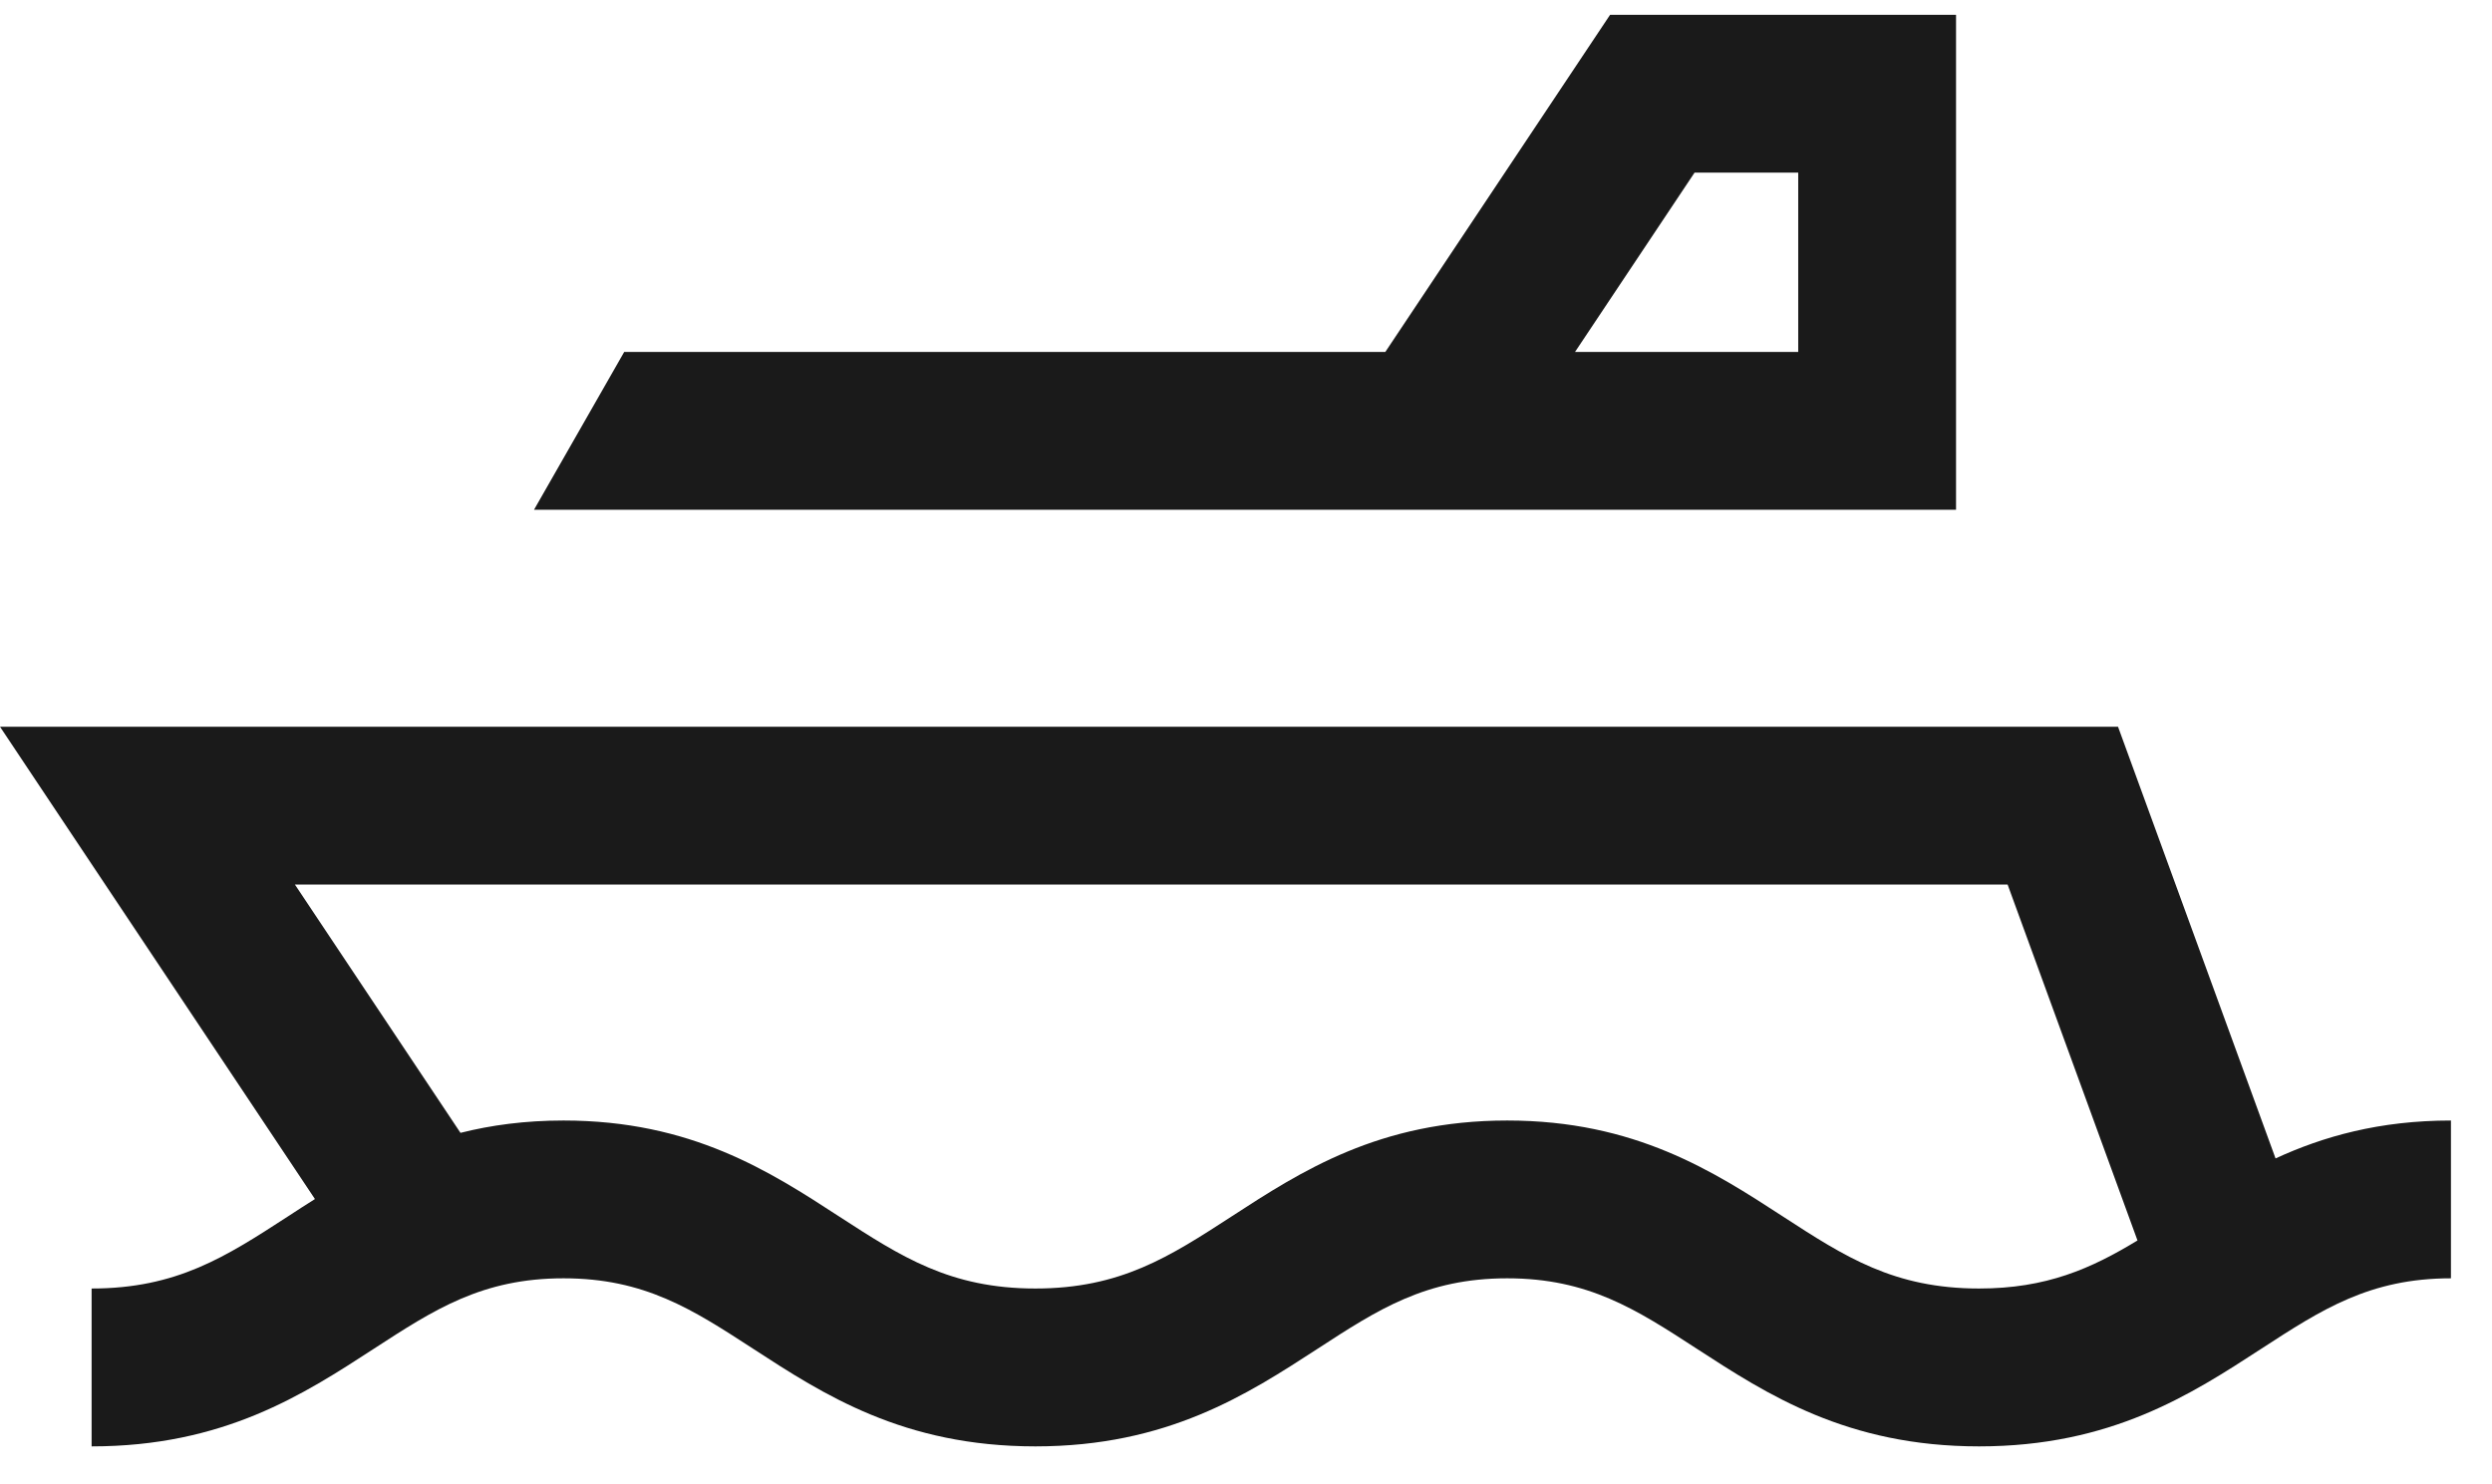
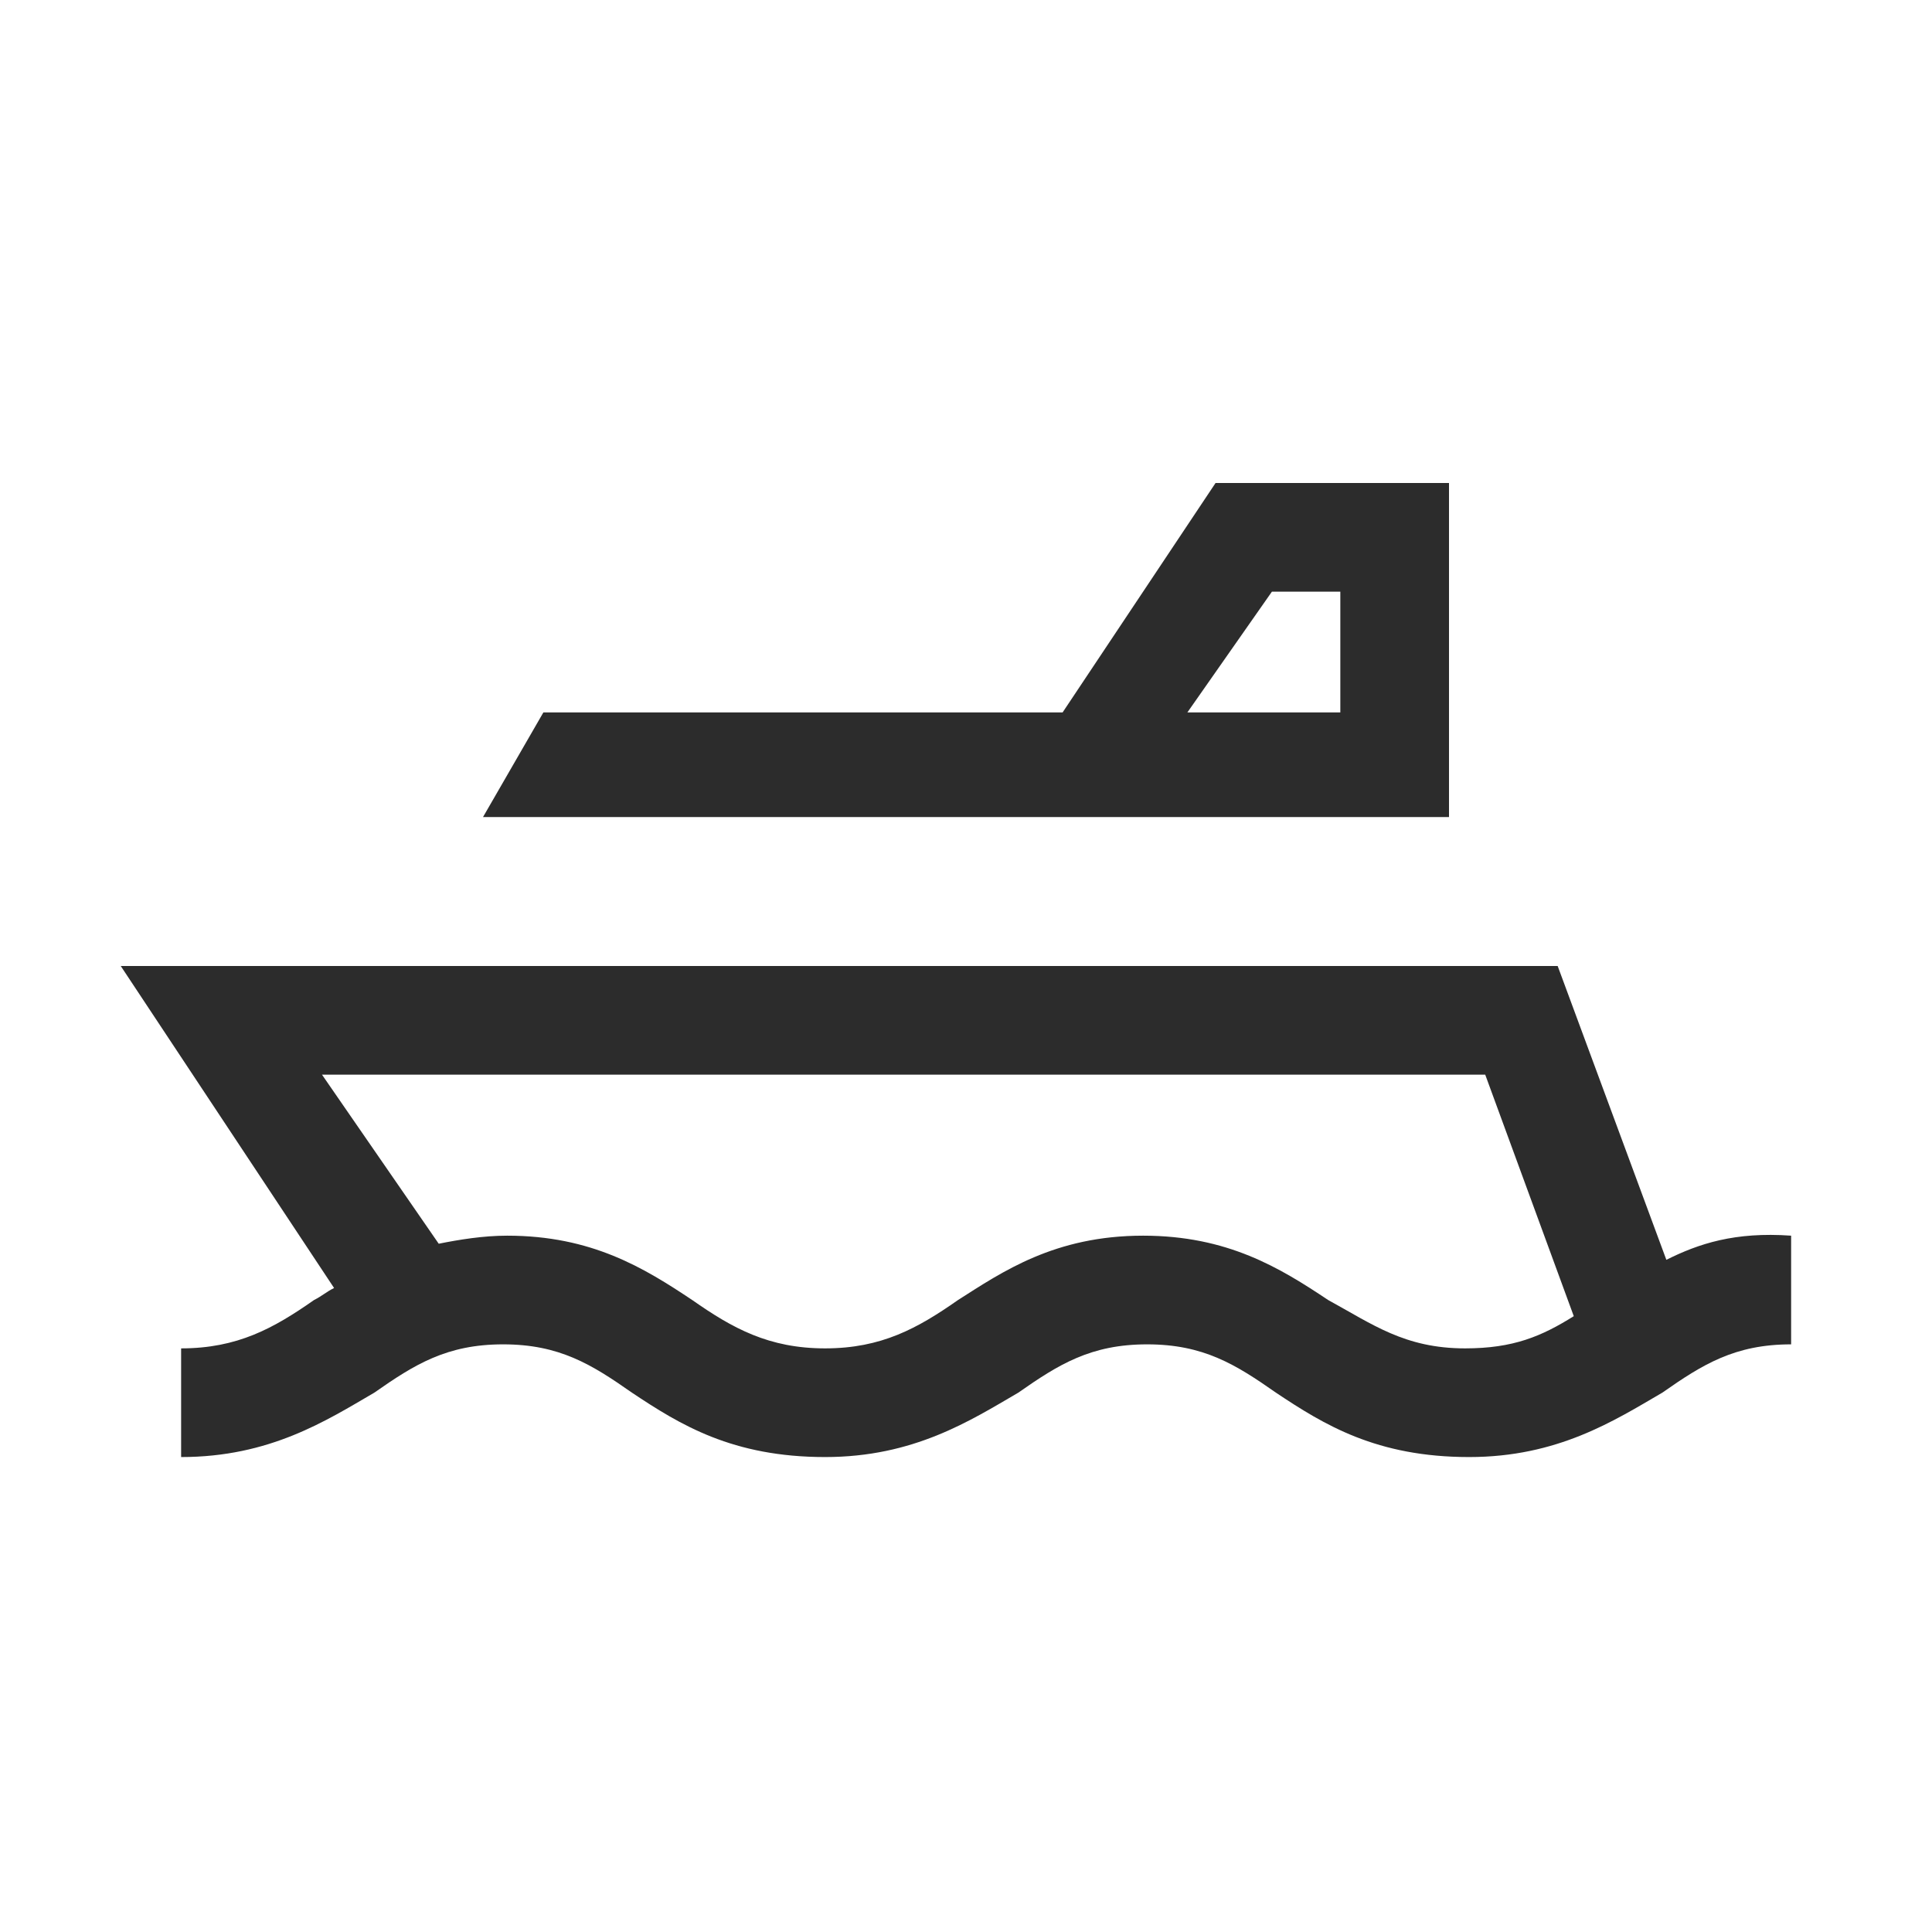
- <svg xmlns="http://www.w3.org/2000/svg" width="42" height="25" viewBox="0 0 42 25" fill="none">
-   <path fill-rule="evenodd" clip-rule="evenodd" d="M38.352 19.527L35.697 12.25H0L5.308 20.212C5.152 20.31 5 20.408 4.851 20.506C3.806 21.184 2.981 21.72 1.544 21.72V24.381C3.769 24.381 5.114 23.507 6.3 22.736C7.322 22.072 8.129 21.548 9.498 21.548C10.865 21.548 11.672 22.072 12.694 22.736C13.88 23.507 15.225 24.381 17.45 24.381C19.674 24.381 21.019 23.507 22.206 22.736C23.227 22.072 24.034 21.548 25.402 21.548C26.77 21.548 27.577 22.072 28.599 22.736C29.786 23.507 31.131 24.381 33.355 24.381C35.58 24.381 36.925 23.507 38.111 22.736C39.133 22.072 39.94 21.548 41.308 21.548V18.888C40.101 18.888 39.155 19.157 38.352 19.527ZM30.049 20.506C28.881 19.747 27.559 18.888 25.402 18.888C23.246 18.888 21.924 19.747 20.756 20.506C19.711 21.184 18.886 21.72 17.45 21.72C16.013 21.72 15.188 21.184 14.143 20.506C12.976 19.747 11.653 18.888 9.498 18.888C8.849 18.888 8.277 18.966 7.761 19.096L4.97 14.91H33.836L36.025 20.91C35.243 21.385 34.49 21.72 33.355 21.72C31.919 21.72 31.093 21.184 30.049 20.506Z" fill="#1A1A1A" />
-   <path fill-rule="evenodd" clip-rule="evenodd" d="M32.967 8.547V5.933V0.25H27.136L23.348 5.933H10.52L9 8.593H32.967V8.547ZM28.56 2.91H30.307V5.933H26.545L28.56 2.91Z" fill="#1A1A1A" />
+ <svg xmlns="http://www.w3.org/2000/svg" width="48" height="48" viewBox="0 0 48 48" fill="none">
+   <path d="M41.4 31.3L38.7 24H3L8.3 32C8.1 32.1 8 32.2 7.8 32.3C6.8 33 5.9 33.5 4.5 33.5V36.2C6.7 36.2 8.1 35.3 9.3 34.6C10.3 33.9 11.1 33.4 12.5 33.4C13.9 33.4 14.7 33.9 15.7 34.6C16.9 35.4 18.2 36.2 20.5 36.2C22.7 36.2 24.1 35.3 25.3 34.6C26.3 33.9 27.1 33.4 28.5 33.4C29.9 33.4 30.7 33.9 31.7 34.6C32.9 35.4 34.2 36.2 36.5 36.2C38.7 36.2 40.1 35.3 41.3 34.6C42.3 33.9 43.1 33.4 44.5 33.4V30.7C43.1 30.6 42.2 30.9 41.4 31.3ZM33 32.3C31.8 31.5 30.5 30.7 28.4 30.7C26.2 30.7 24.9 31.6 23.8 32.3C22.8 33 21.9 33.5 20.5 33.5C19.1 33.5 18.2 33 17.2 32.3C16 31.5 14.7 30.7 12.6 30.7C12 30.7 11.4 30.8 10.9 30.9L8 26.7H36.9L39.1 32.7C38.3 33.2 37.6 33.5 36.4 33.5C34.9 33.5 34.1 32.9 33 32.3Z" fill="#2C2C2C" />
+   <path d="M36 20.3V17.7V12H30.2L26.4 17.7H13.5L12 20.3H36ZM31.6 14.7H33.3V17.7H29.5L31.6 14.7Z" fill="#2C2C2C" />
</svg>
